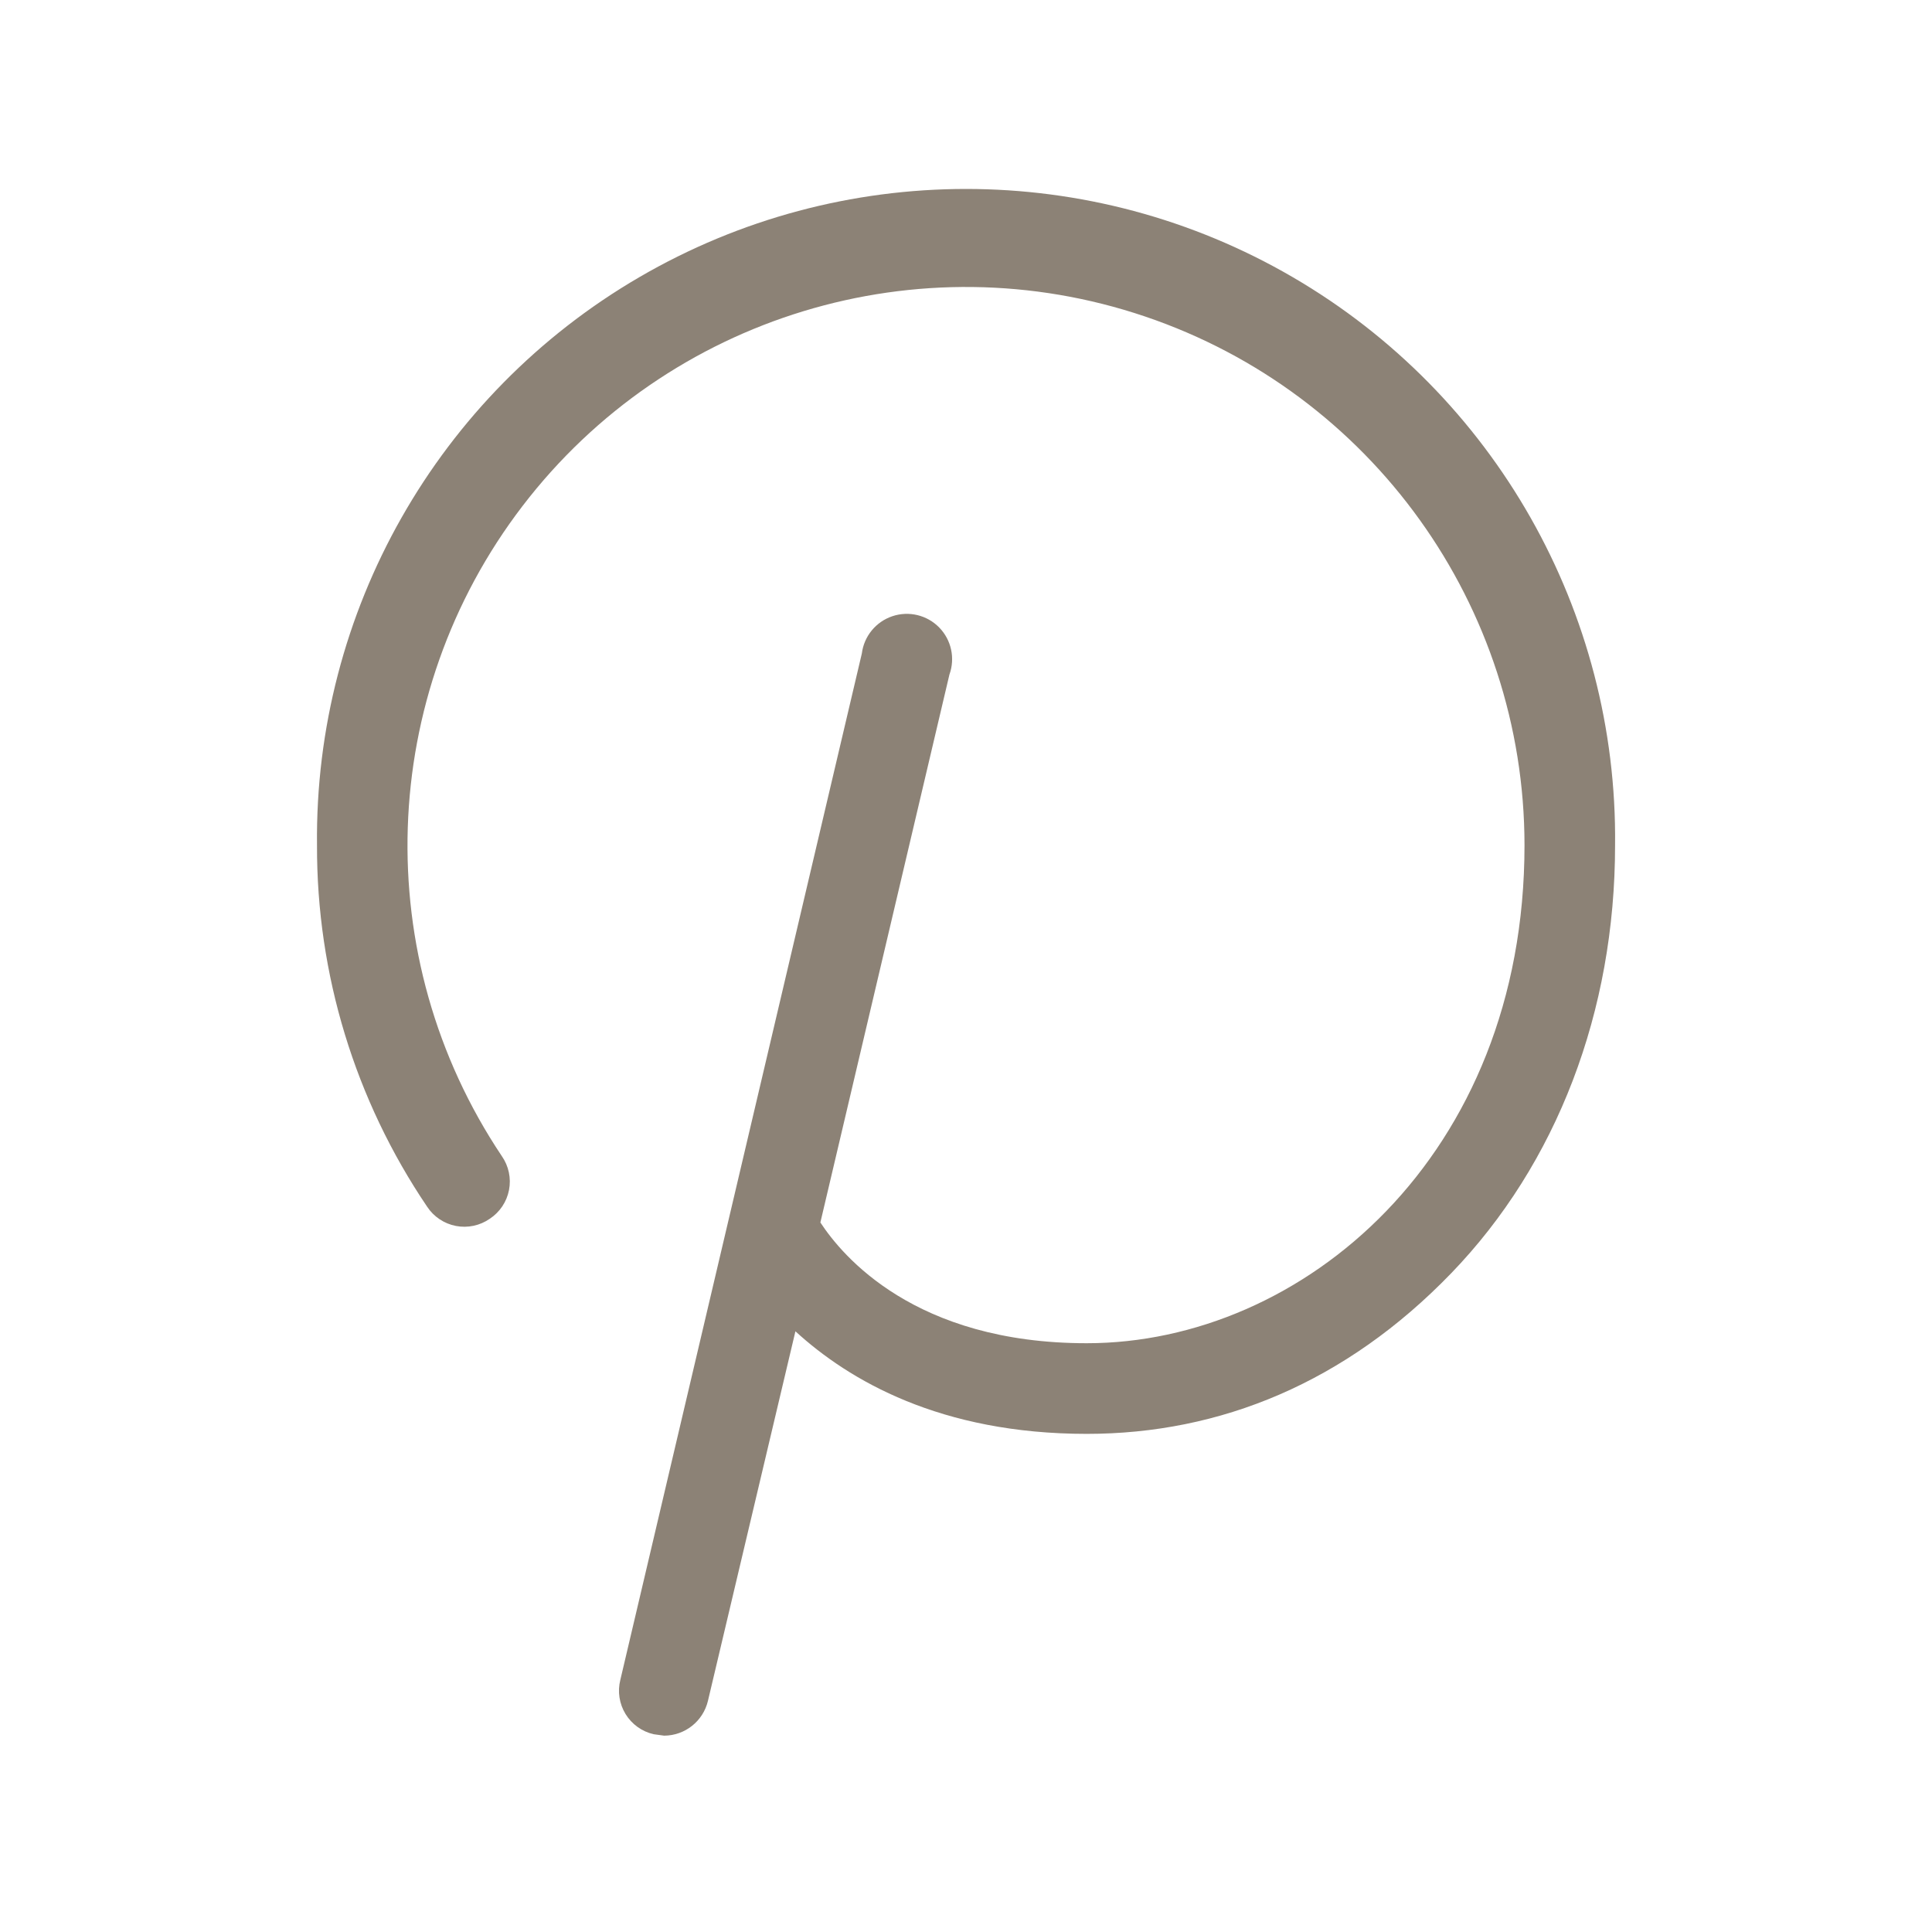
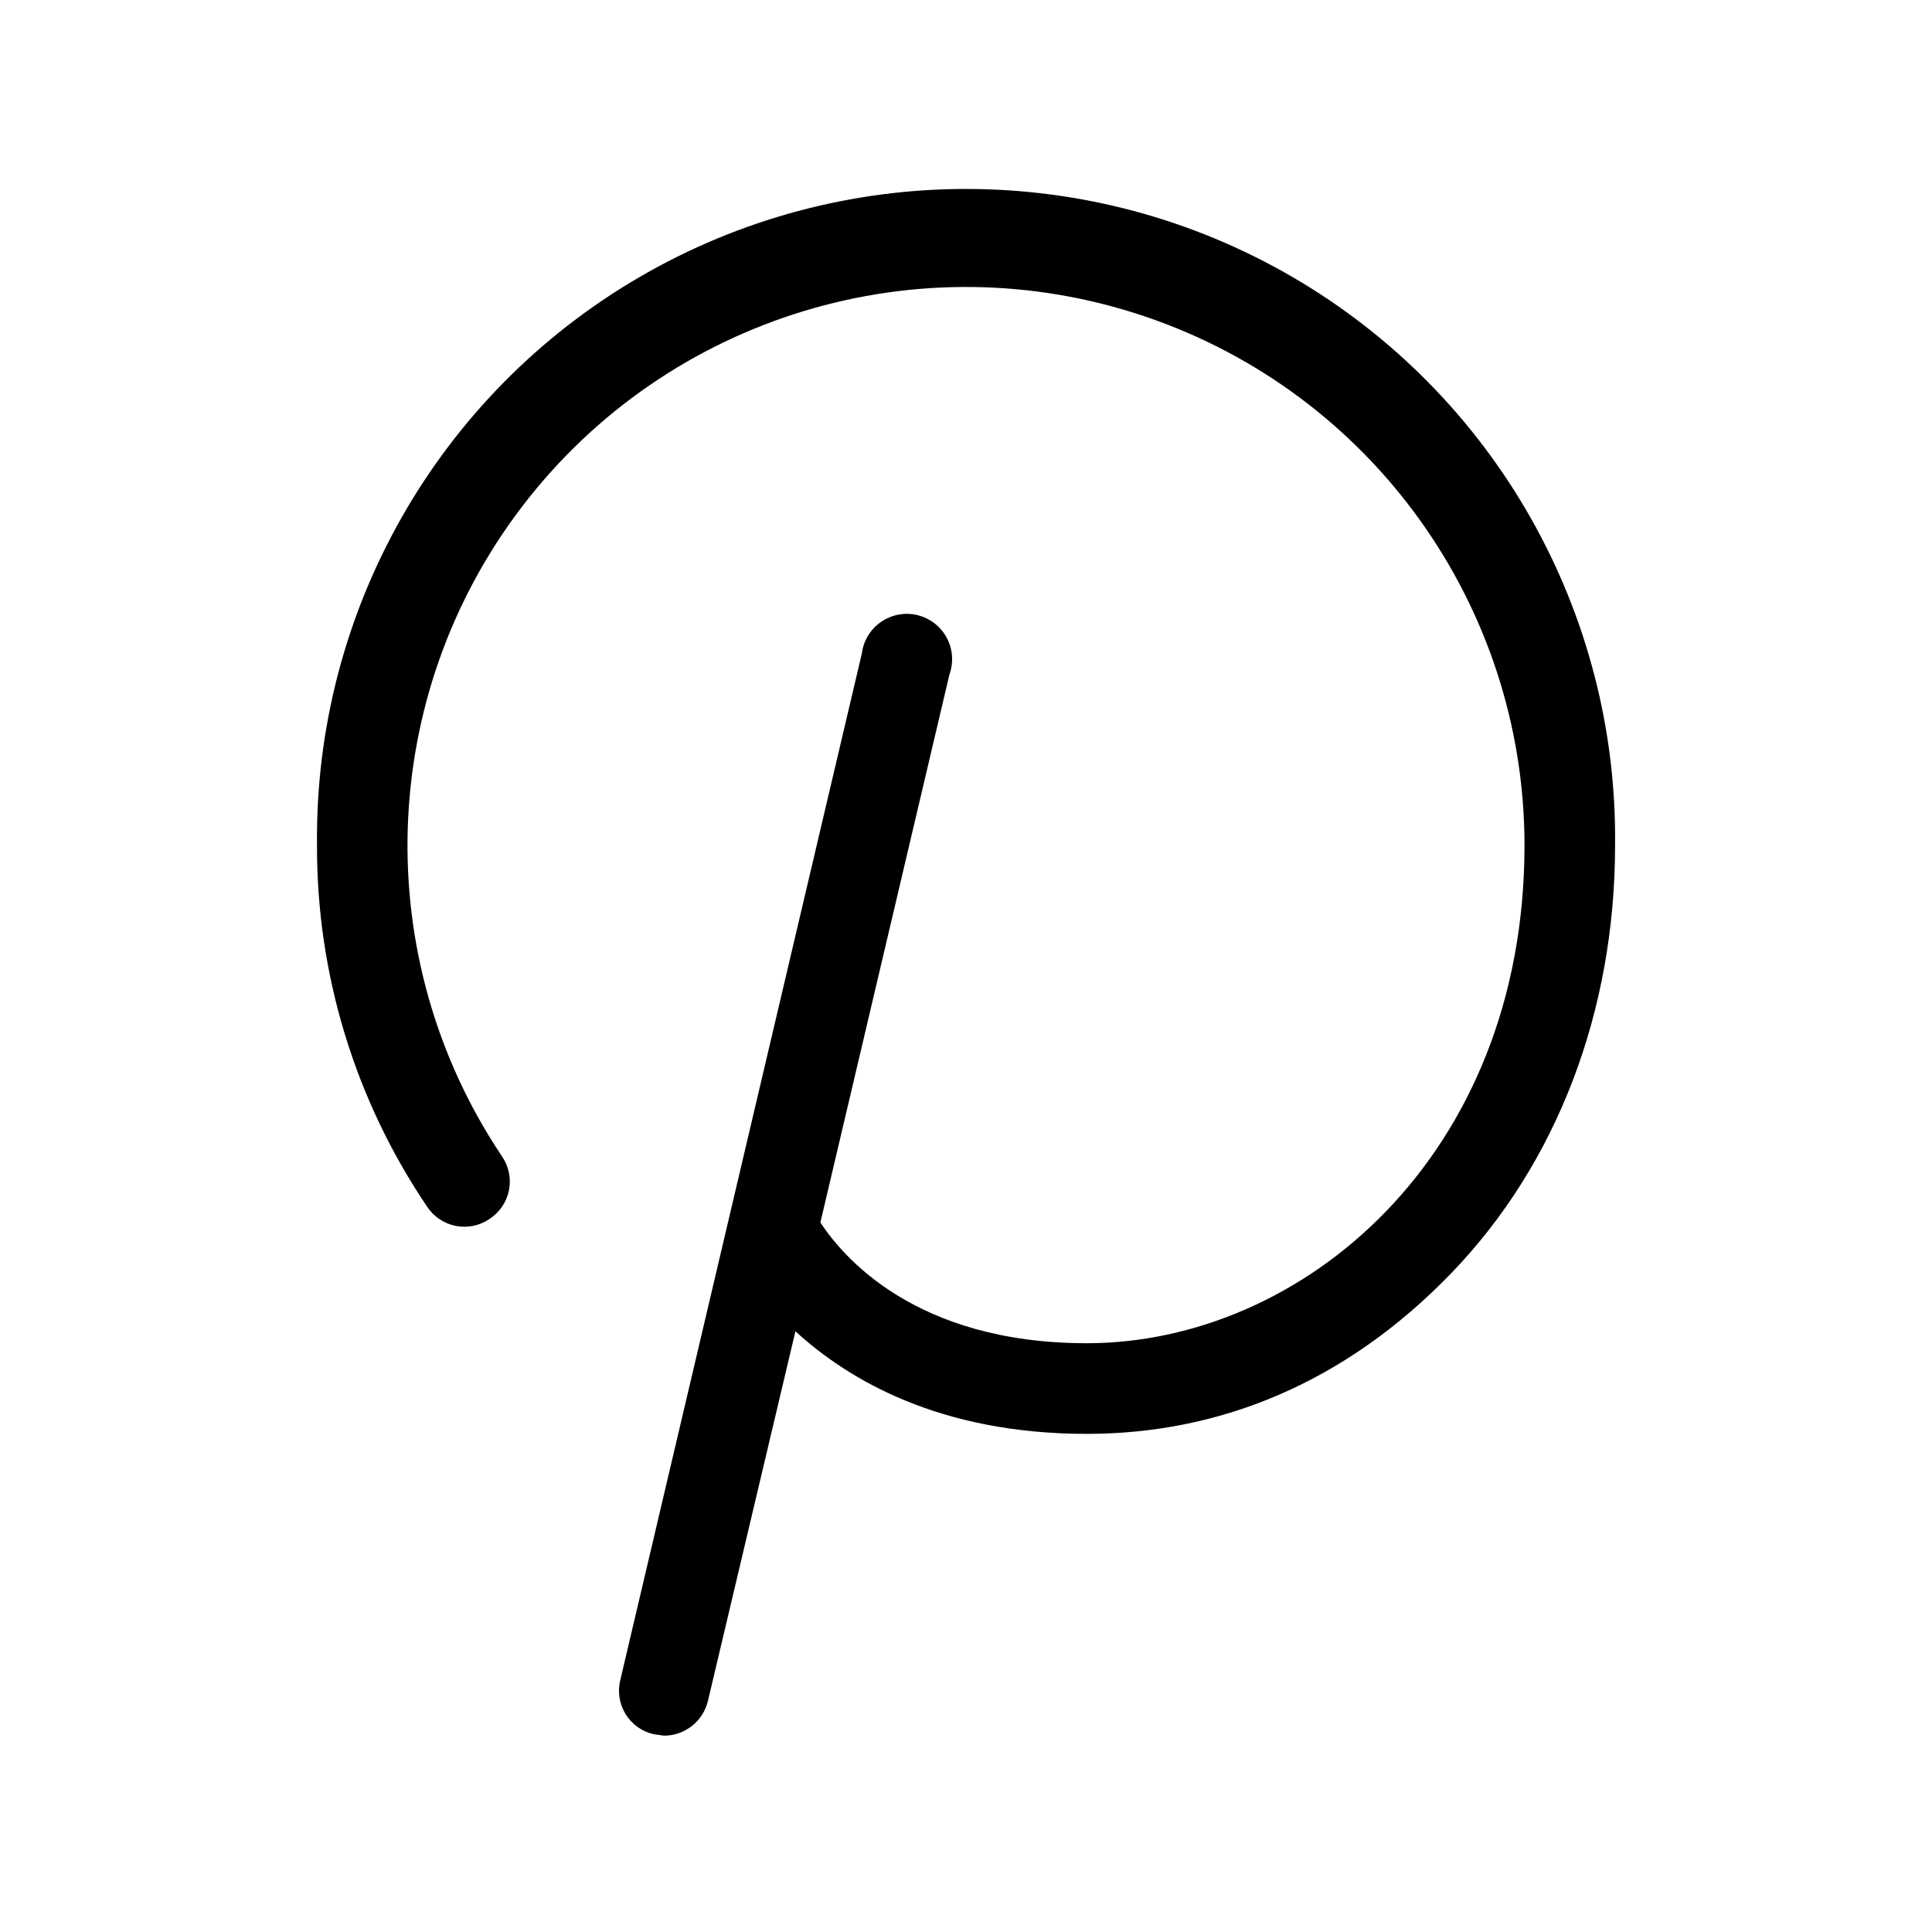
- <svg xmlns="http://www.w3.org/2000/svg" width="24" height="24" fill="none">
-   <path fill="#8C8276" d="M20.063 10.5c0 2.063-.722 3.956-2.035 5.316-1.312 1.359-2.869 1.996-4.528 1.996-1.819 0-2.953-.665-3.619-1.274L8.794 21.13a.562.562 0 0 1-.544.431l-.131-.018a.554.554 0 0 1-.413-.675l3-12.75a.563.563 0 1 1 1.088.262l-1.603 6.806c.271.413 1.171 1.5 3.309 1.5 2.672 0 5.438-2.315 5.438-6.187a6.938 6.938 0 1 0-12.704 3.863.553.553 0 0 1-.15.778.553.553 0 0 1-.778-.15A7.968 7.968 0 0 1 3.938 10.5a8.063 8.063 0 1 1 16.125 0Z" />
+ <svg xmlns="http://www.w3.org/2000/svg" width="24" height="24">
+   <path d="M20.063 10.5c0 2.063-.722 3.956-2.035 5.316-1.312 1.359-2.869 1.996-4.528 1.996-1.819 0-2.953-.665-3.619-1.274L8.794 21.13a.562.562 0 0 1-.544.431l-.131-.018a.554.554 0 0 1-.413-.675l3-12.75a.563.563 0 1 1 1.088.262l-1.603 6.806c.271.413 1.171 1.5 3.309 1.5 2.672 0 5.438-2.315 5.438-6.187a6.938 6.938 0 1 0-12.704 3.863.553.553 0 0 1-.15.778.553.553 0 0 1-.778-.15A7.968 7.968 0 0 1 3.938 10.5a8.063 8.063 0 1 1 16.125 0Z" />
</svg>
